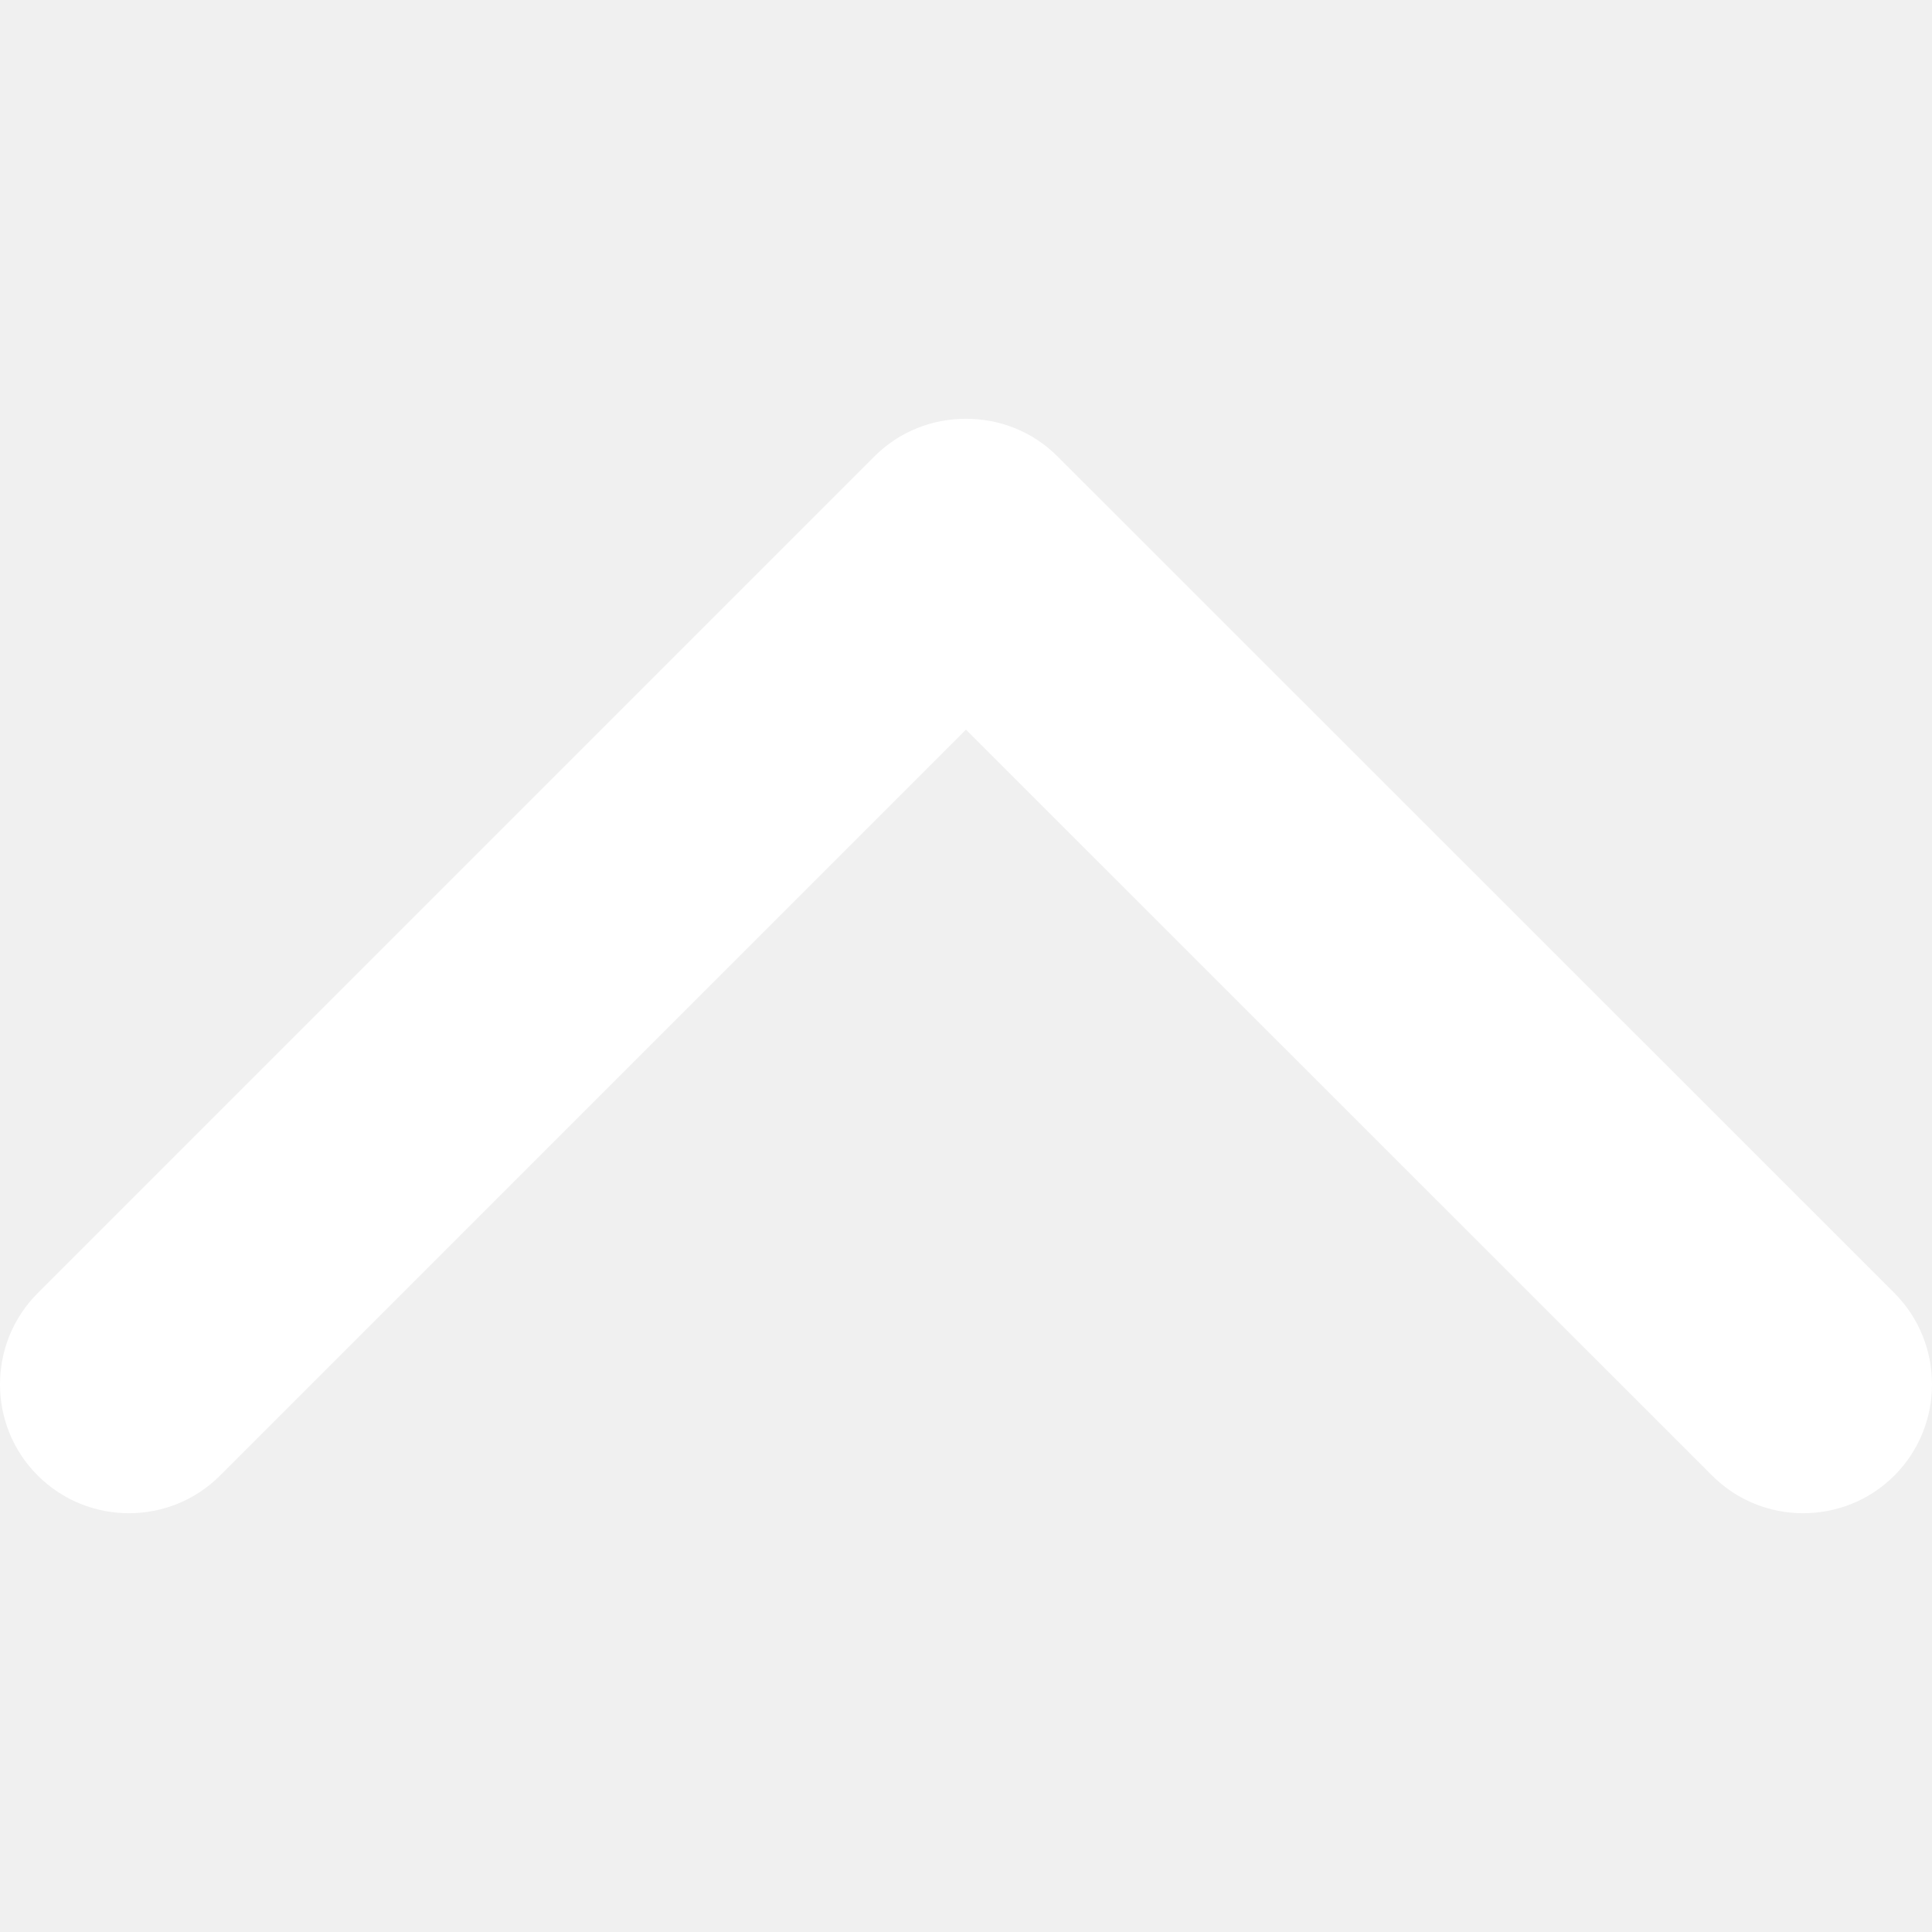
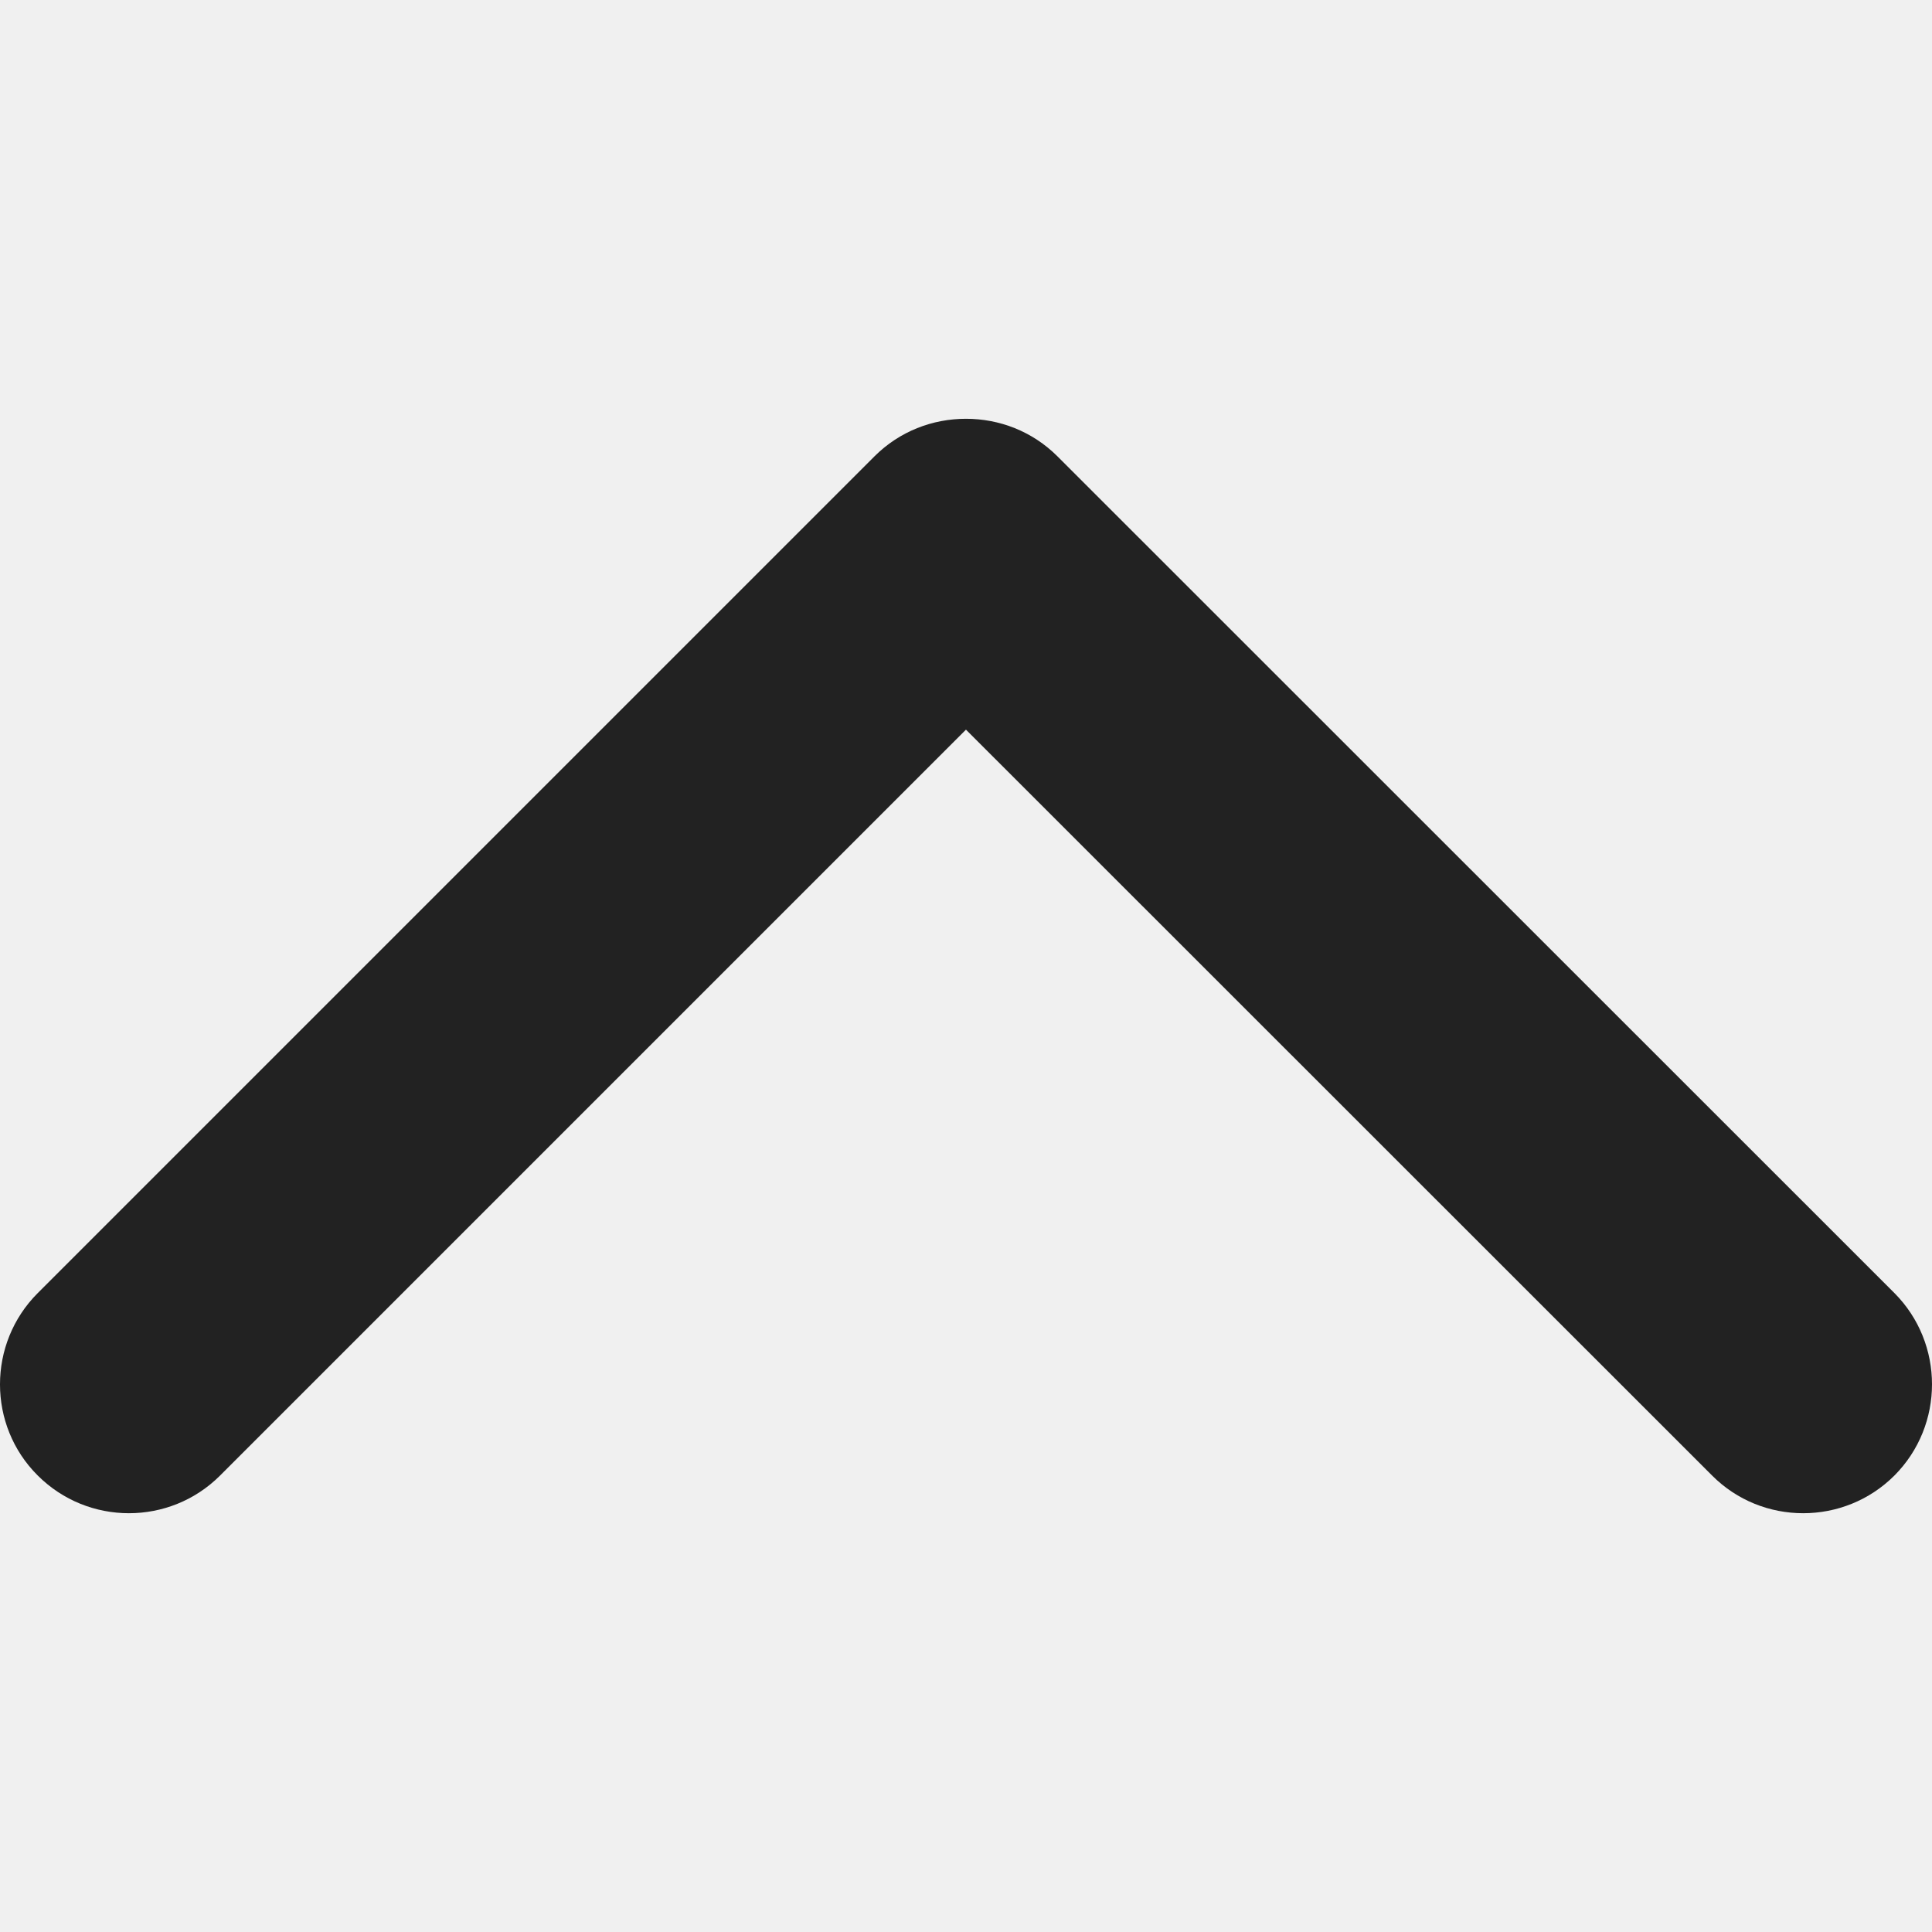
<svg xmlns="http://www.w3.org/2000/svg" version="1.1" id="Capa_1" x="0px" y="0px" viewBox="0 0 238.011 238.011" style="enable-background:new 0 0 238.011 238.011;" xml:space="preserve">
  <g>
-     <path style="fill:#FFF;" d="M233.387,159.302L130.284,56.231c-3.115-3.115-7.183-4.64-11.283-4.64   c-4.1,0-8.168,1.526-11.283,4.64L4.648,159.302c-6.198,6.198-6.198,16.304,0,22.47c6.198,6.198,16.273,6.198,22.47,0   l91.883-91.883l91.915,91.883c6.166,6.198,16.273,6.198,22.47,0C239.553,175.574,239.553,165.499,233.387,159.302z" />
+     <path style="fill:#222222;" d="M233.387,159.302L130.284,56.231c-3.115-3.115-7.183-4.64-11.283-4.64   c-4.1,0-8.168,1.526-11.283,4.64L4.648,159.302c-6.198,6.198-6.198,16.304,0,22.47c6.198,6.198,16.273,6.198,22.47,0   l91.883-91.883l91.915,91.883c6.166,6.198,16.273,6.198,22.47,0C239.553,175.574,239.553,165.499,233.387,159.302z" />
  </g>
</svg>
